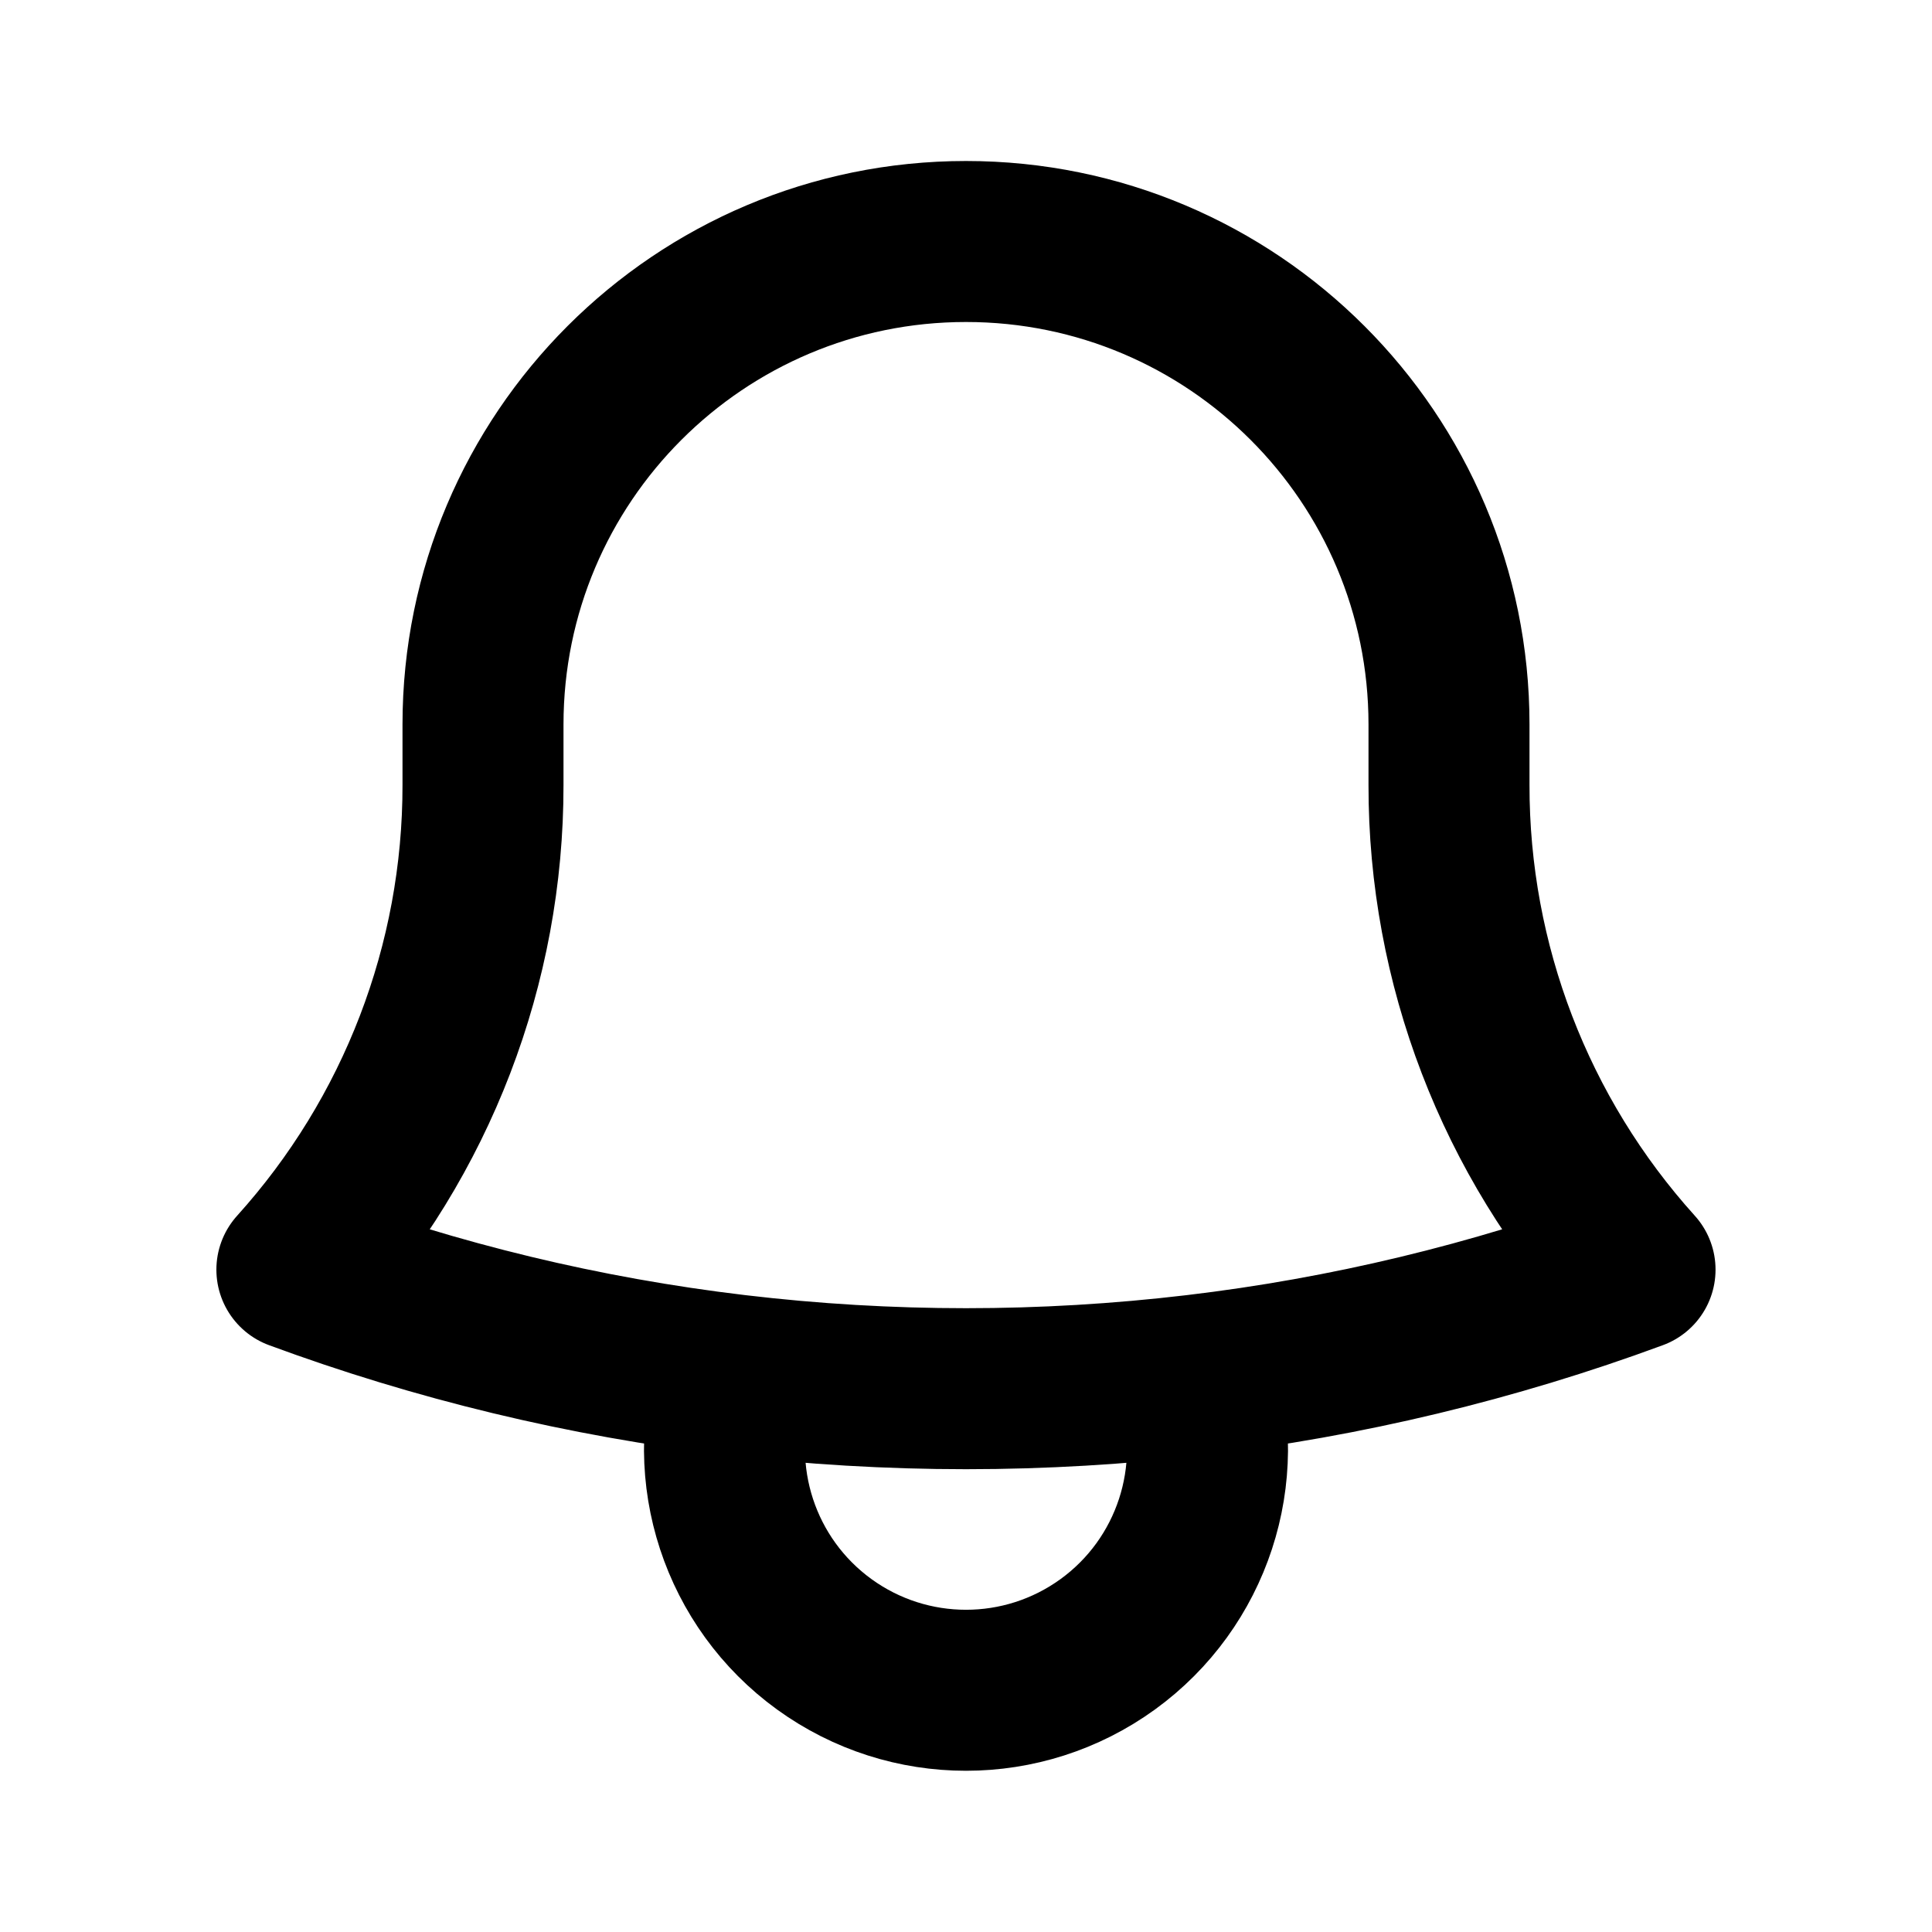
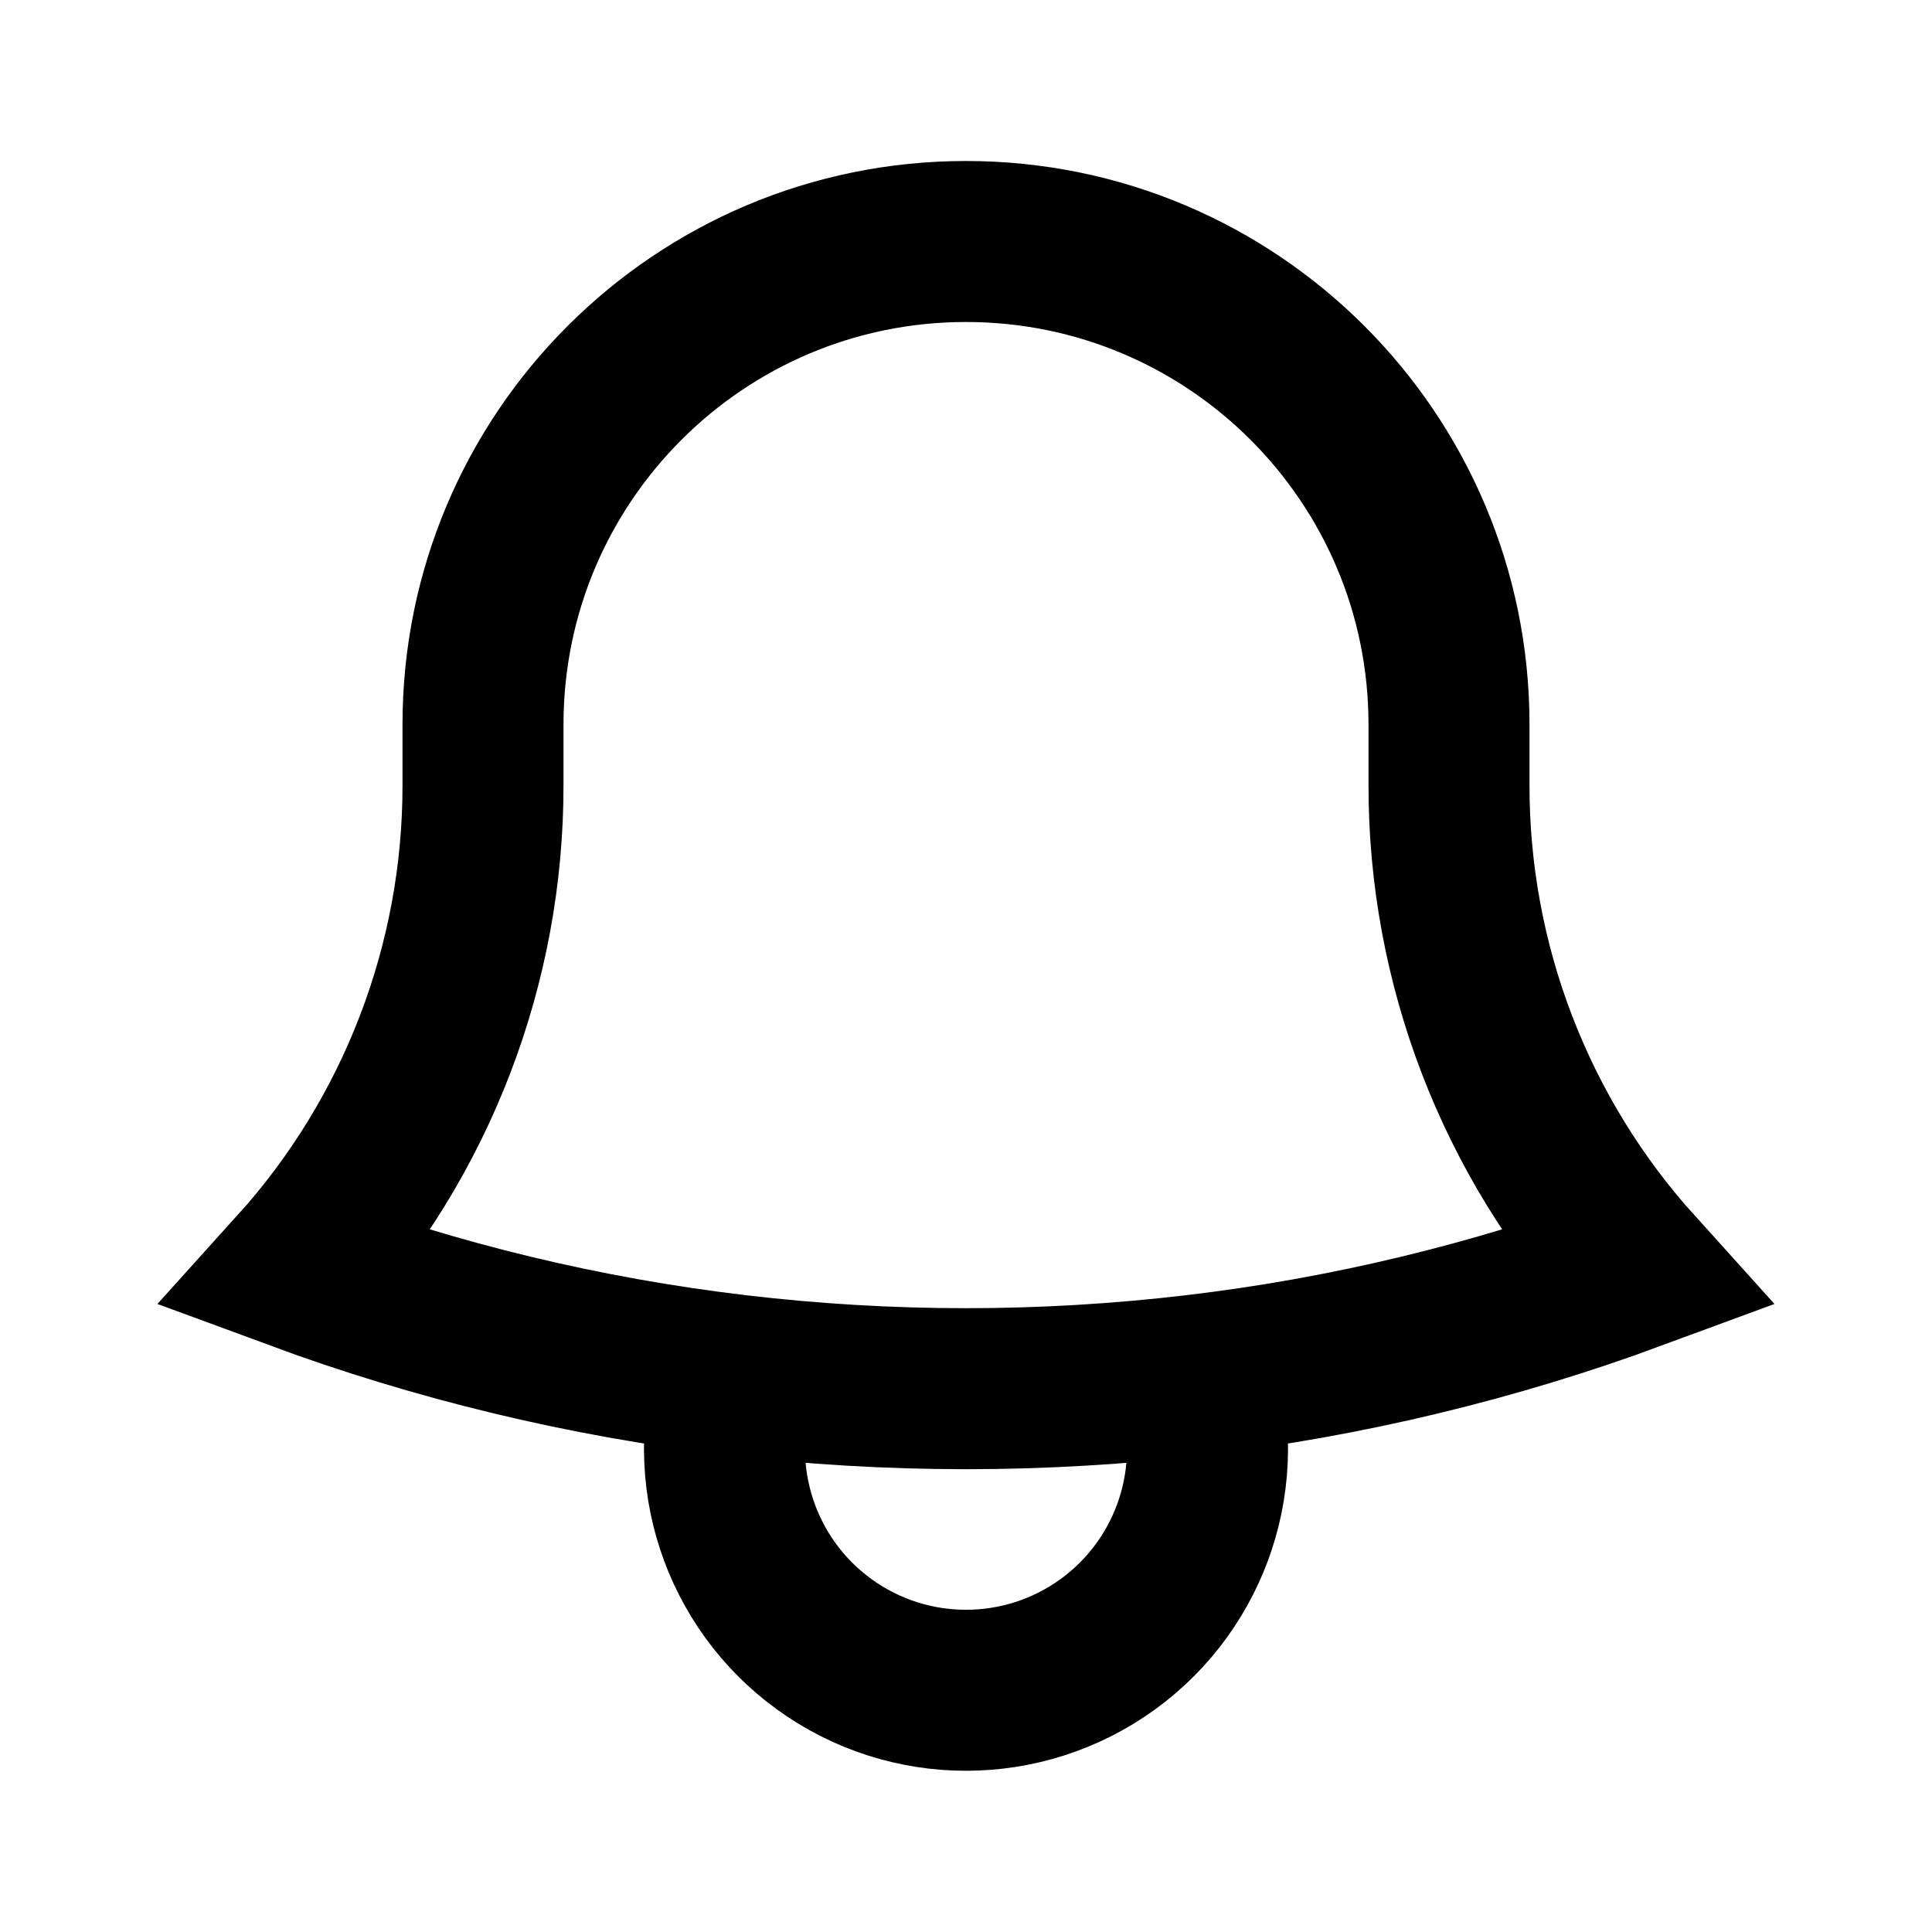
<svg xmlns="http://www.w3.org/2000/svg" fill="none" viewBox="0 0 24 24" stroke-width="2" stroke="currentColor" class="w-6 h-6">
-   <path stroke-linecap="round" stroke-linejoin="round" d="M14.857 17.082a23.848 23.848 0 005.454-1.31A8.967 8.967 0 0118 9.75v-.7V9A6 6 0 006 9v.75a8.967 8.967 0 01-2.312 6.022c1.733.64 3.56 1.085 5.455 1.31m5.714 0a24.255 24.255 0 01-5.714 0m5.714 0a3 3 0 11-5.714 0" />
+   <path stroke-linecap="round" strokeLinejoin="round" d="M14.857 17.082a23.848 23.848 0 005.454-1.31A8.967 8.967 0 0118 9.75v-.7V9A6 6 0 006 9v.75a8.967 8.967 0 01-2.312 6.022c1.733.64 3.56 1.085 5.455 1.31m5.714 0a24.255 24.255 0 01-5.714 0m5.714 0a3 3 0 11-5.714 0" />
</svg>
